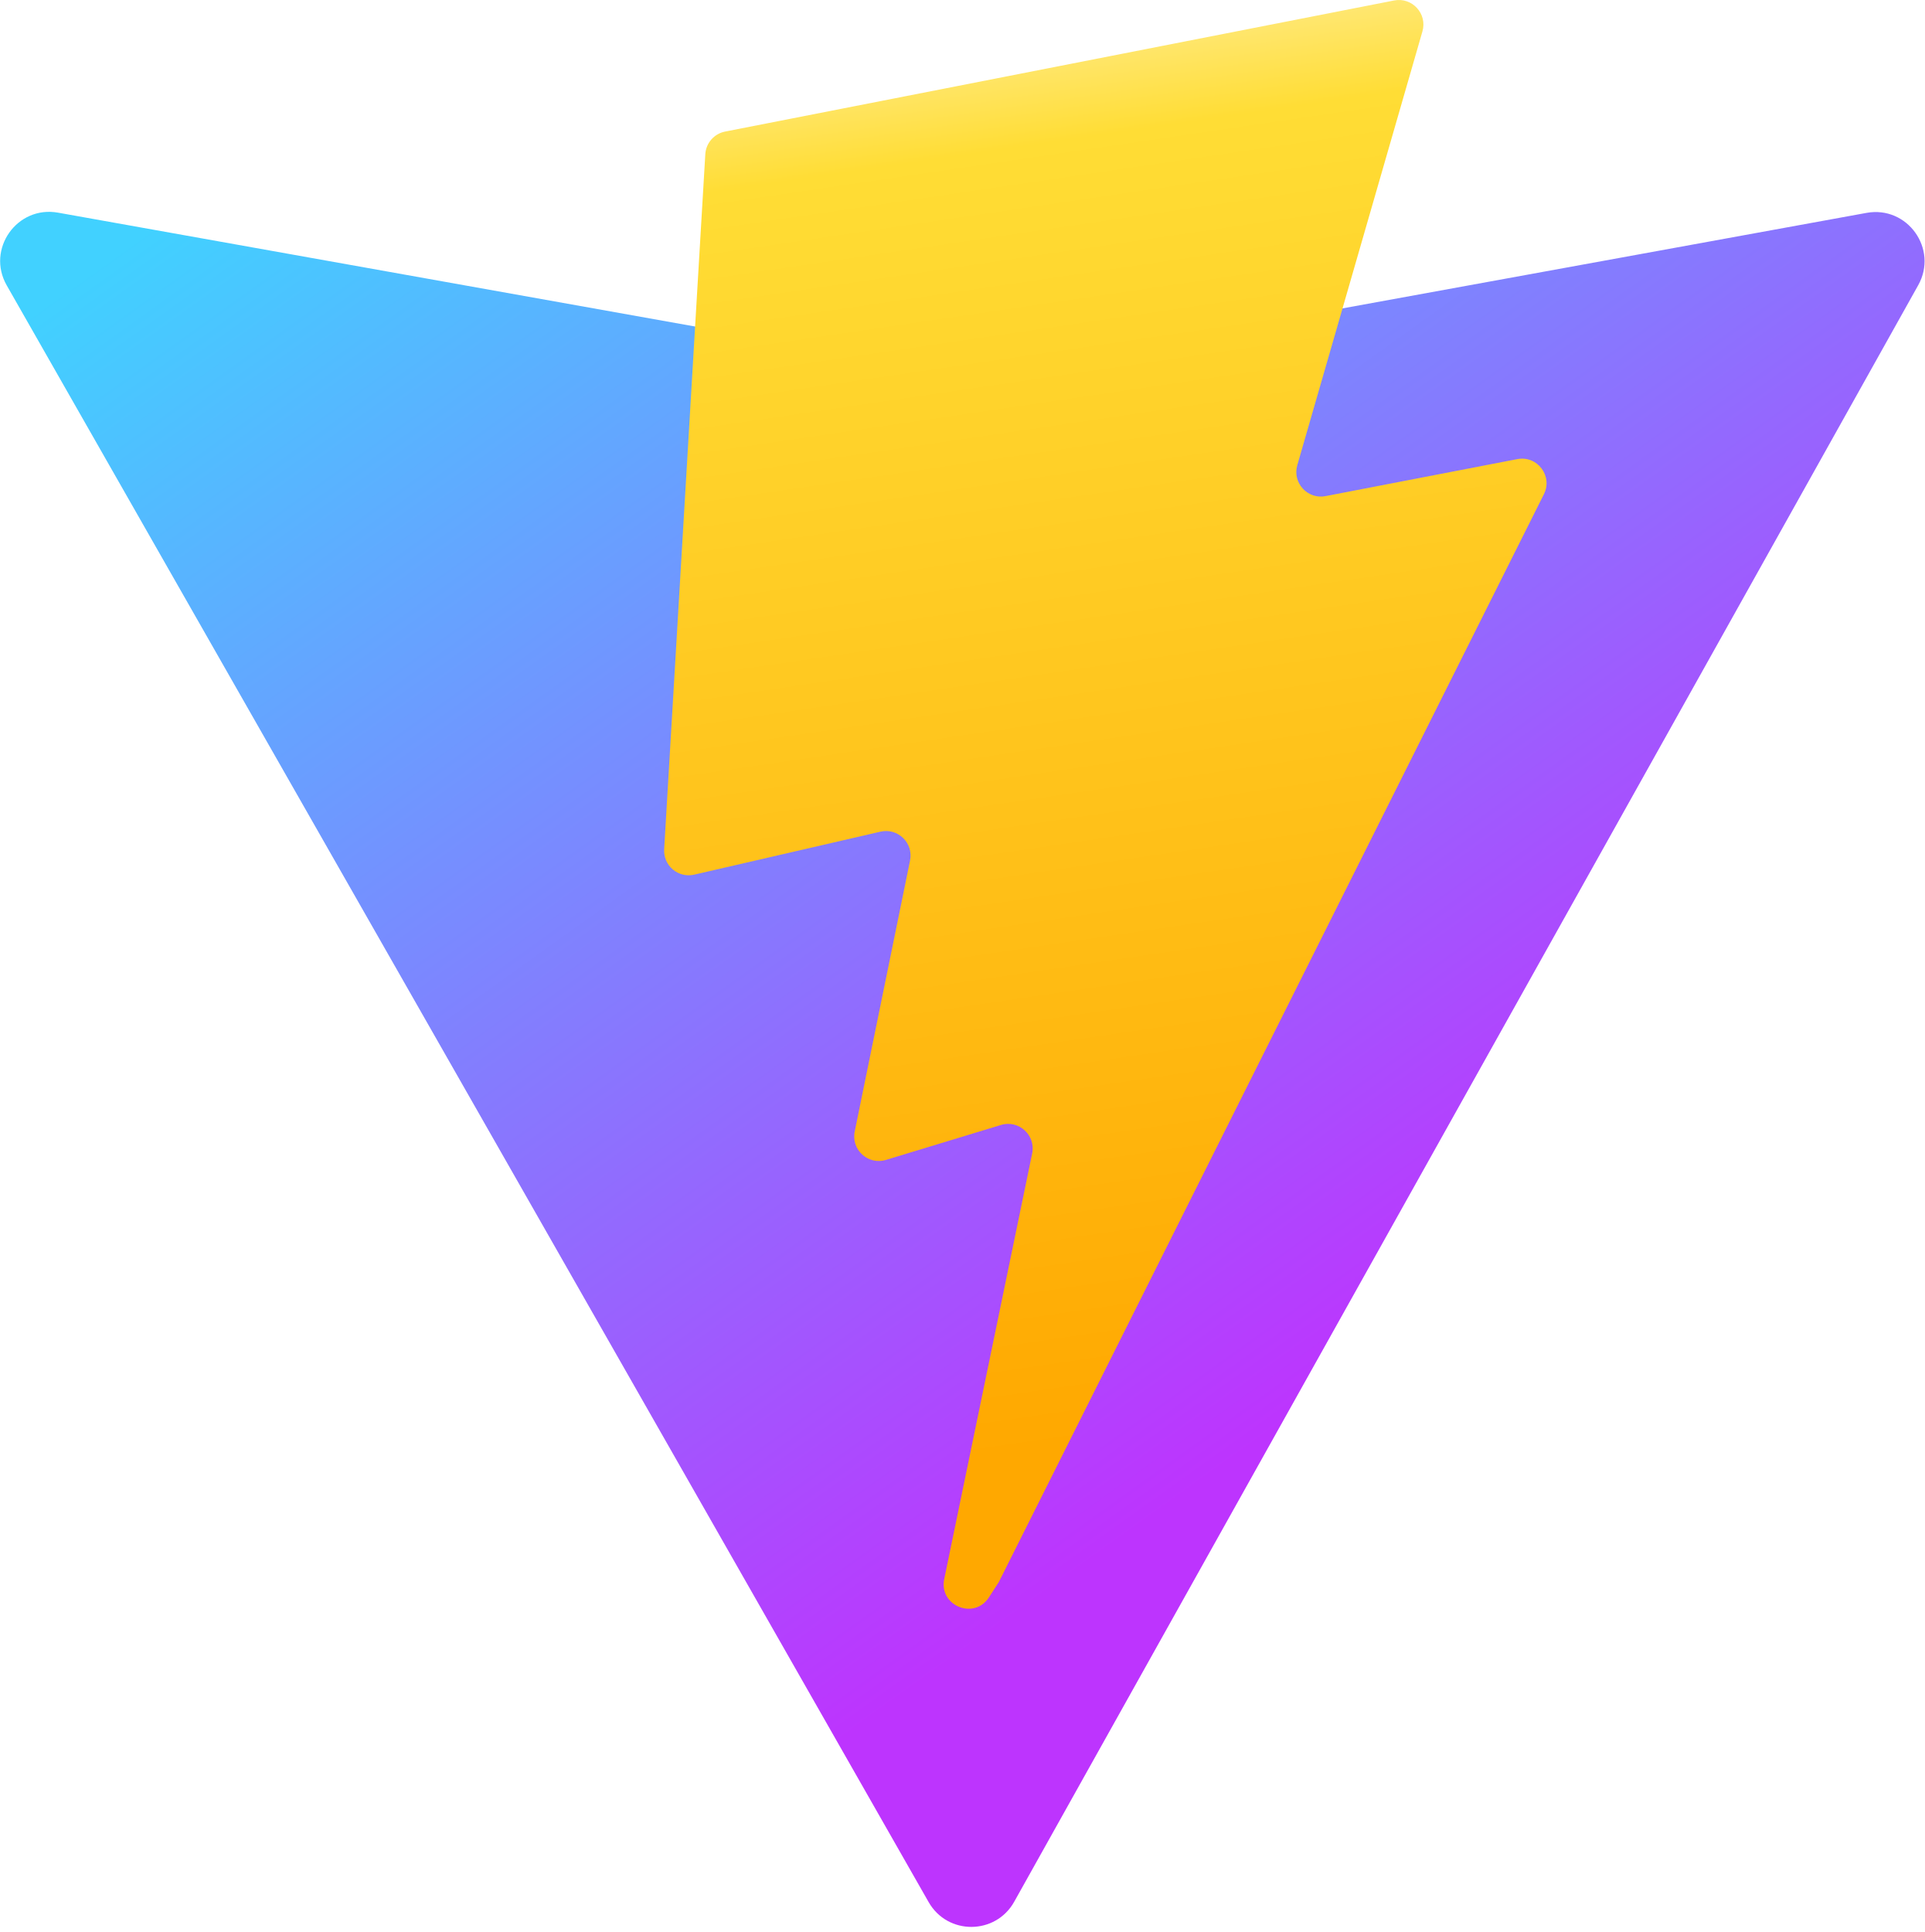
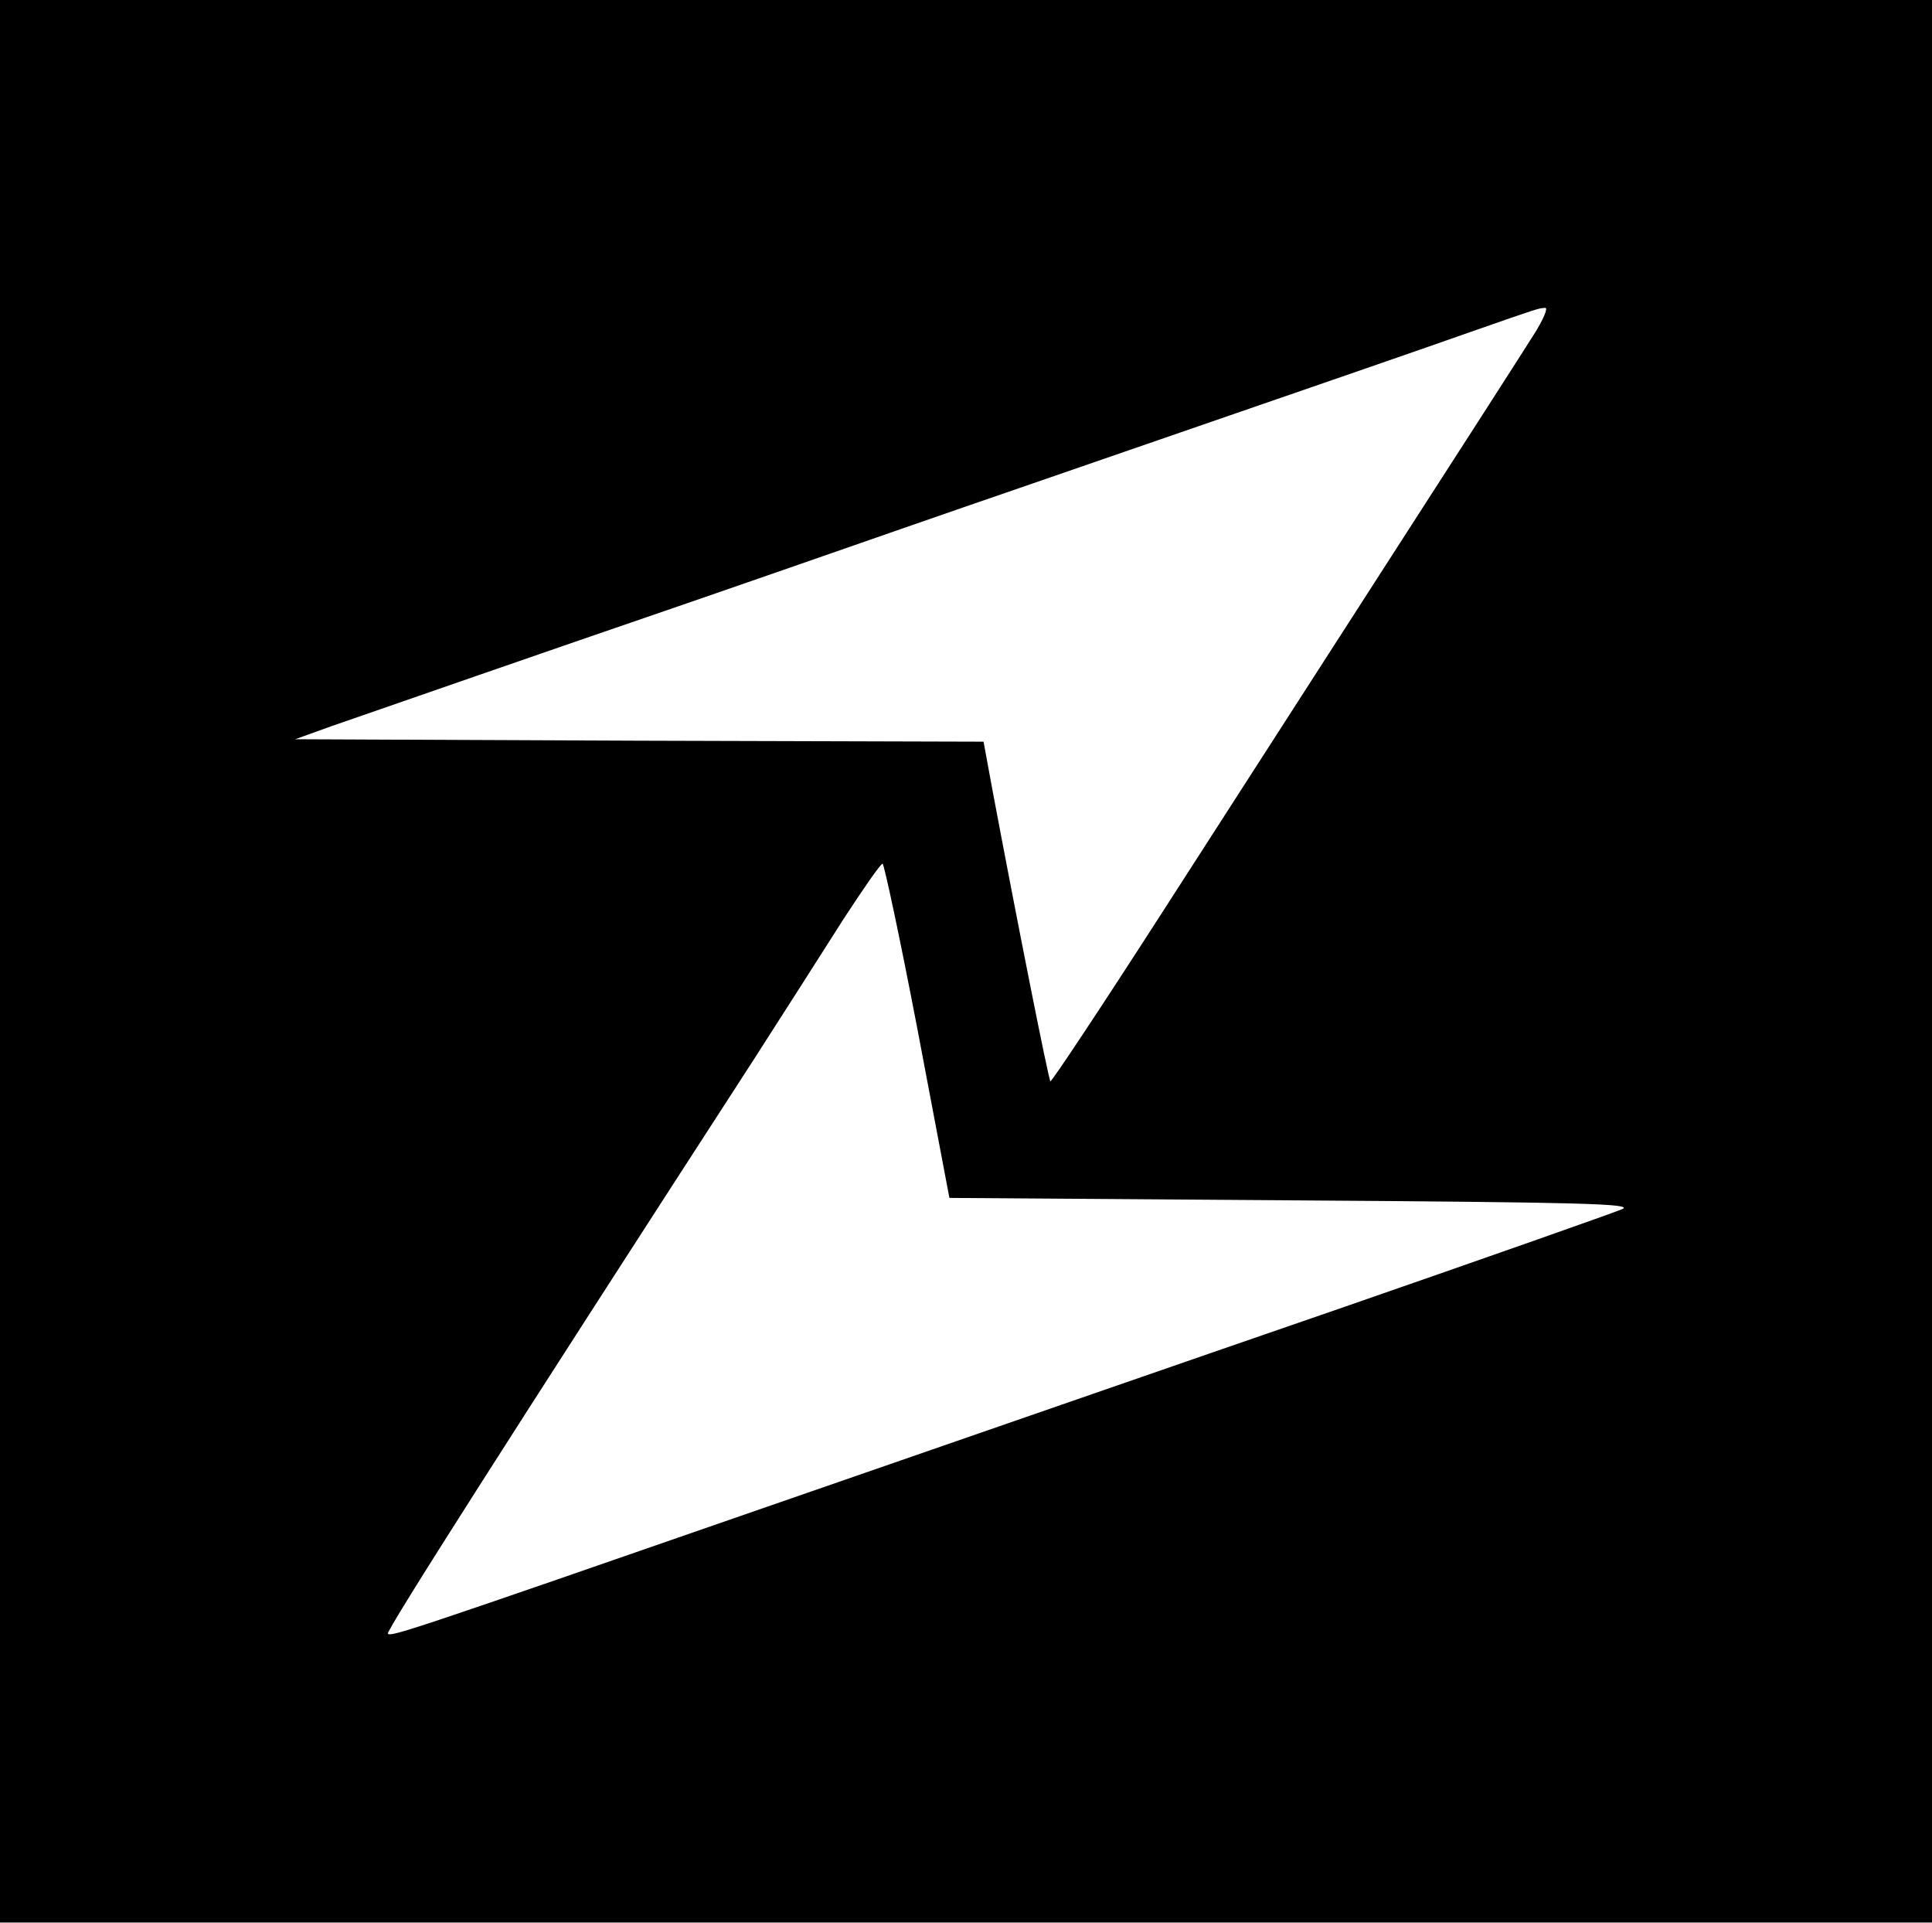
- <svg xmlns="http://www.w3.org/2000/svg" aria-hidden="true" role="img" class="iconify iconify--logos" width="31.88" height="32" preserveAspectRatio="xMidYMid meet" viewBox="0 0 256 257">
-   <defs>
-     <linearGradient id="IconifyId1813088fe1fbc01fb466" x1="-.828%" x2="57.636%" y1="7.652%" y2="78.411%">
-       <stop offset="0%" stop-color="#41D1FF" />
-       <stop offset="100%" stop-color="#BD34FE" />
-     </linearGradient>
-     <linearGradient id="IconifyId1813088fe1fbc01fb467" x1="43.376%" x2="50.316%" y1="2.242%" y2="89.03%">
-       <stop offset="0%" stop-color="#FFEA83" />
-       <stop offset="8.333%" stop-color="#FFDD35" />
-       <stop offset="100%" stop-color="#FFA800" />
-     </linearGradient>
-   </defs>
-   <path fill="url(#IconifyId1813088fe1fbc01fb466)" d="M255.153 37.938L134.897 252.976c-2.483 4.44-8.862 4.466-11.382.048L.875 37.958c-2.746-4.814 1.371-10.646 6.827-9.67l120.385 21.517a6.537 6.537 0 0 0 2.322-.004l117.867-21.483c5.438-.991 9.574 4.796 6.877 9.62Z" />
-   <path fill="url(#IconifyId1813088fe1fbc01fb467)" d="M185.432.063L96.44 17.501a3.268 3.268 0 0 0-2.634 3.014l-5.474 92.456a3.268 3.268 0 0 0 3.997 3.378l24.777-5.718c2.318-.535 4.413 1.507 3.936 3.838l-7.361 36.047c-.495 2.426 1.782 4.5 4.151 3.78l15.304-4.649c2.372-.72 4.652 1.36 4.15 3.788l-11.698 56.621c-.732 3.542 3.979 5.473 5.943 2.437l1.313-2.028l72.516-144.72c1.215-2.423-.88-5.186-3.54-4.672l-25.505 4.922c-2.396.462-4.435-1.77-3.759-4.114l16.646-57.705c.677-2.35-1.37-4.583-3.769-4.113Z" />
+ <svg xmlns="http://www.w3.org/2000/svg" version="1.0" width="396pt" height="394pt" viewBox="0 0 396 394" preserveAspectRatio="xMidYMid meet">
+   <g transform="translate(0,394) scale(0.1,-0.1)" fill="#000000" stroke="none">
+     <path d="M0 1970 l0 -1970 1980 0 1980 0 0 1970 0 1970 -1980 0 -1980 0 0 -1970z m3143 1283 c-20 -32 -151 -236 -291 -453 -140 -217 -353 -549 -475 -738 -121 -188 -222 -340 -224 -338 -4 4 -69 332 -119 598 l-18 98 -705 2 -706 3 75 27 c78 27 507 176 645 223 44 15 177 61 295 102 118 41 330 115 470 163 716 247 823 284 925 320 143 50 138 48 152 49 7 1 -4 -25 -24 -56z m-1262 -1425 l65 -343 704 -5 c596 -4 700 -7 675 -18 -16 -7 -277 -99 -580 -204 -302 -104 -829 -287 -1170 -405 -740 -257 -774 -268 -780 -261 -5 4 255 412 749 1175 61 95 144 225 184 288 41 63 77 115 81 115 3 0 36 -154 72 -342z" />
+   </g>
</svg>
